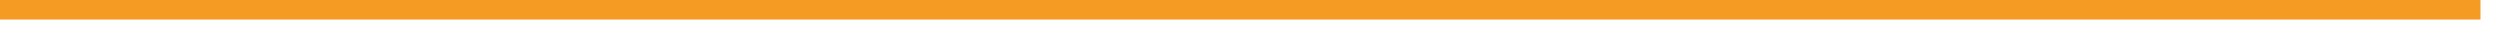
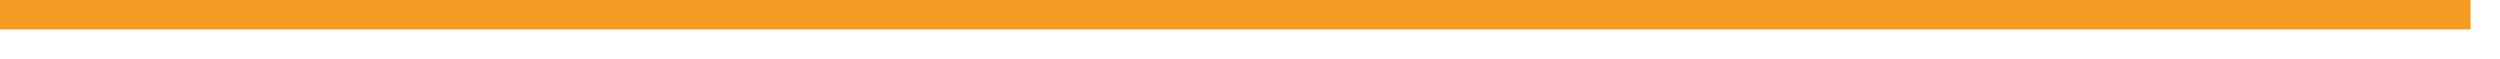
- <svg xmlns="http://www.w3.org/2000/svg" version="1.1" width="128px" height="2px">
-   <g transform="matrix(1 0 0 1 -339 -611 )">
-     <path d="M 339 611.5  L 466 611.5  " stroke-width="1" stroke="#f59a23" fill="none" />
+ <svg xmlns="http://www.w3.org/2000/svg" version="1.1" width="85px" height="2px">
+   <g transform="matrix(1 0 0 1 -377 -573 )">
+     <path d="M 377 573.5  L 461 573.5  " stroke-width="1" stroke="#f59a23" fill="none" />
  </g>
</svg>
